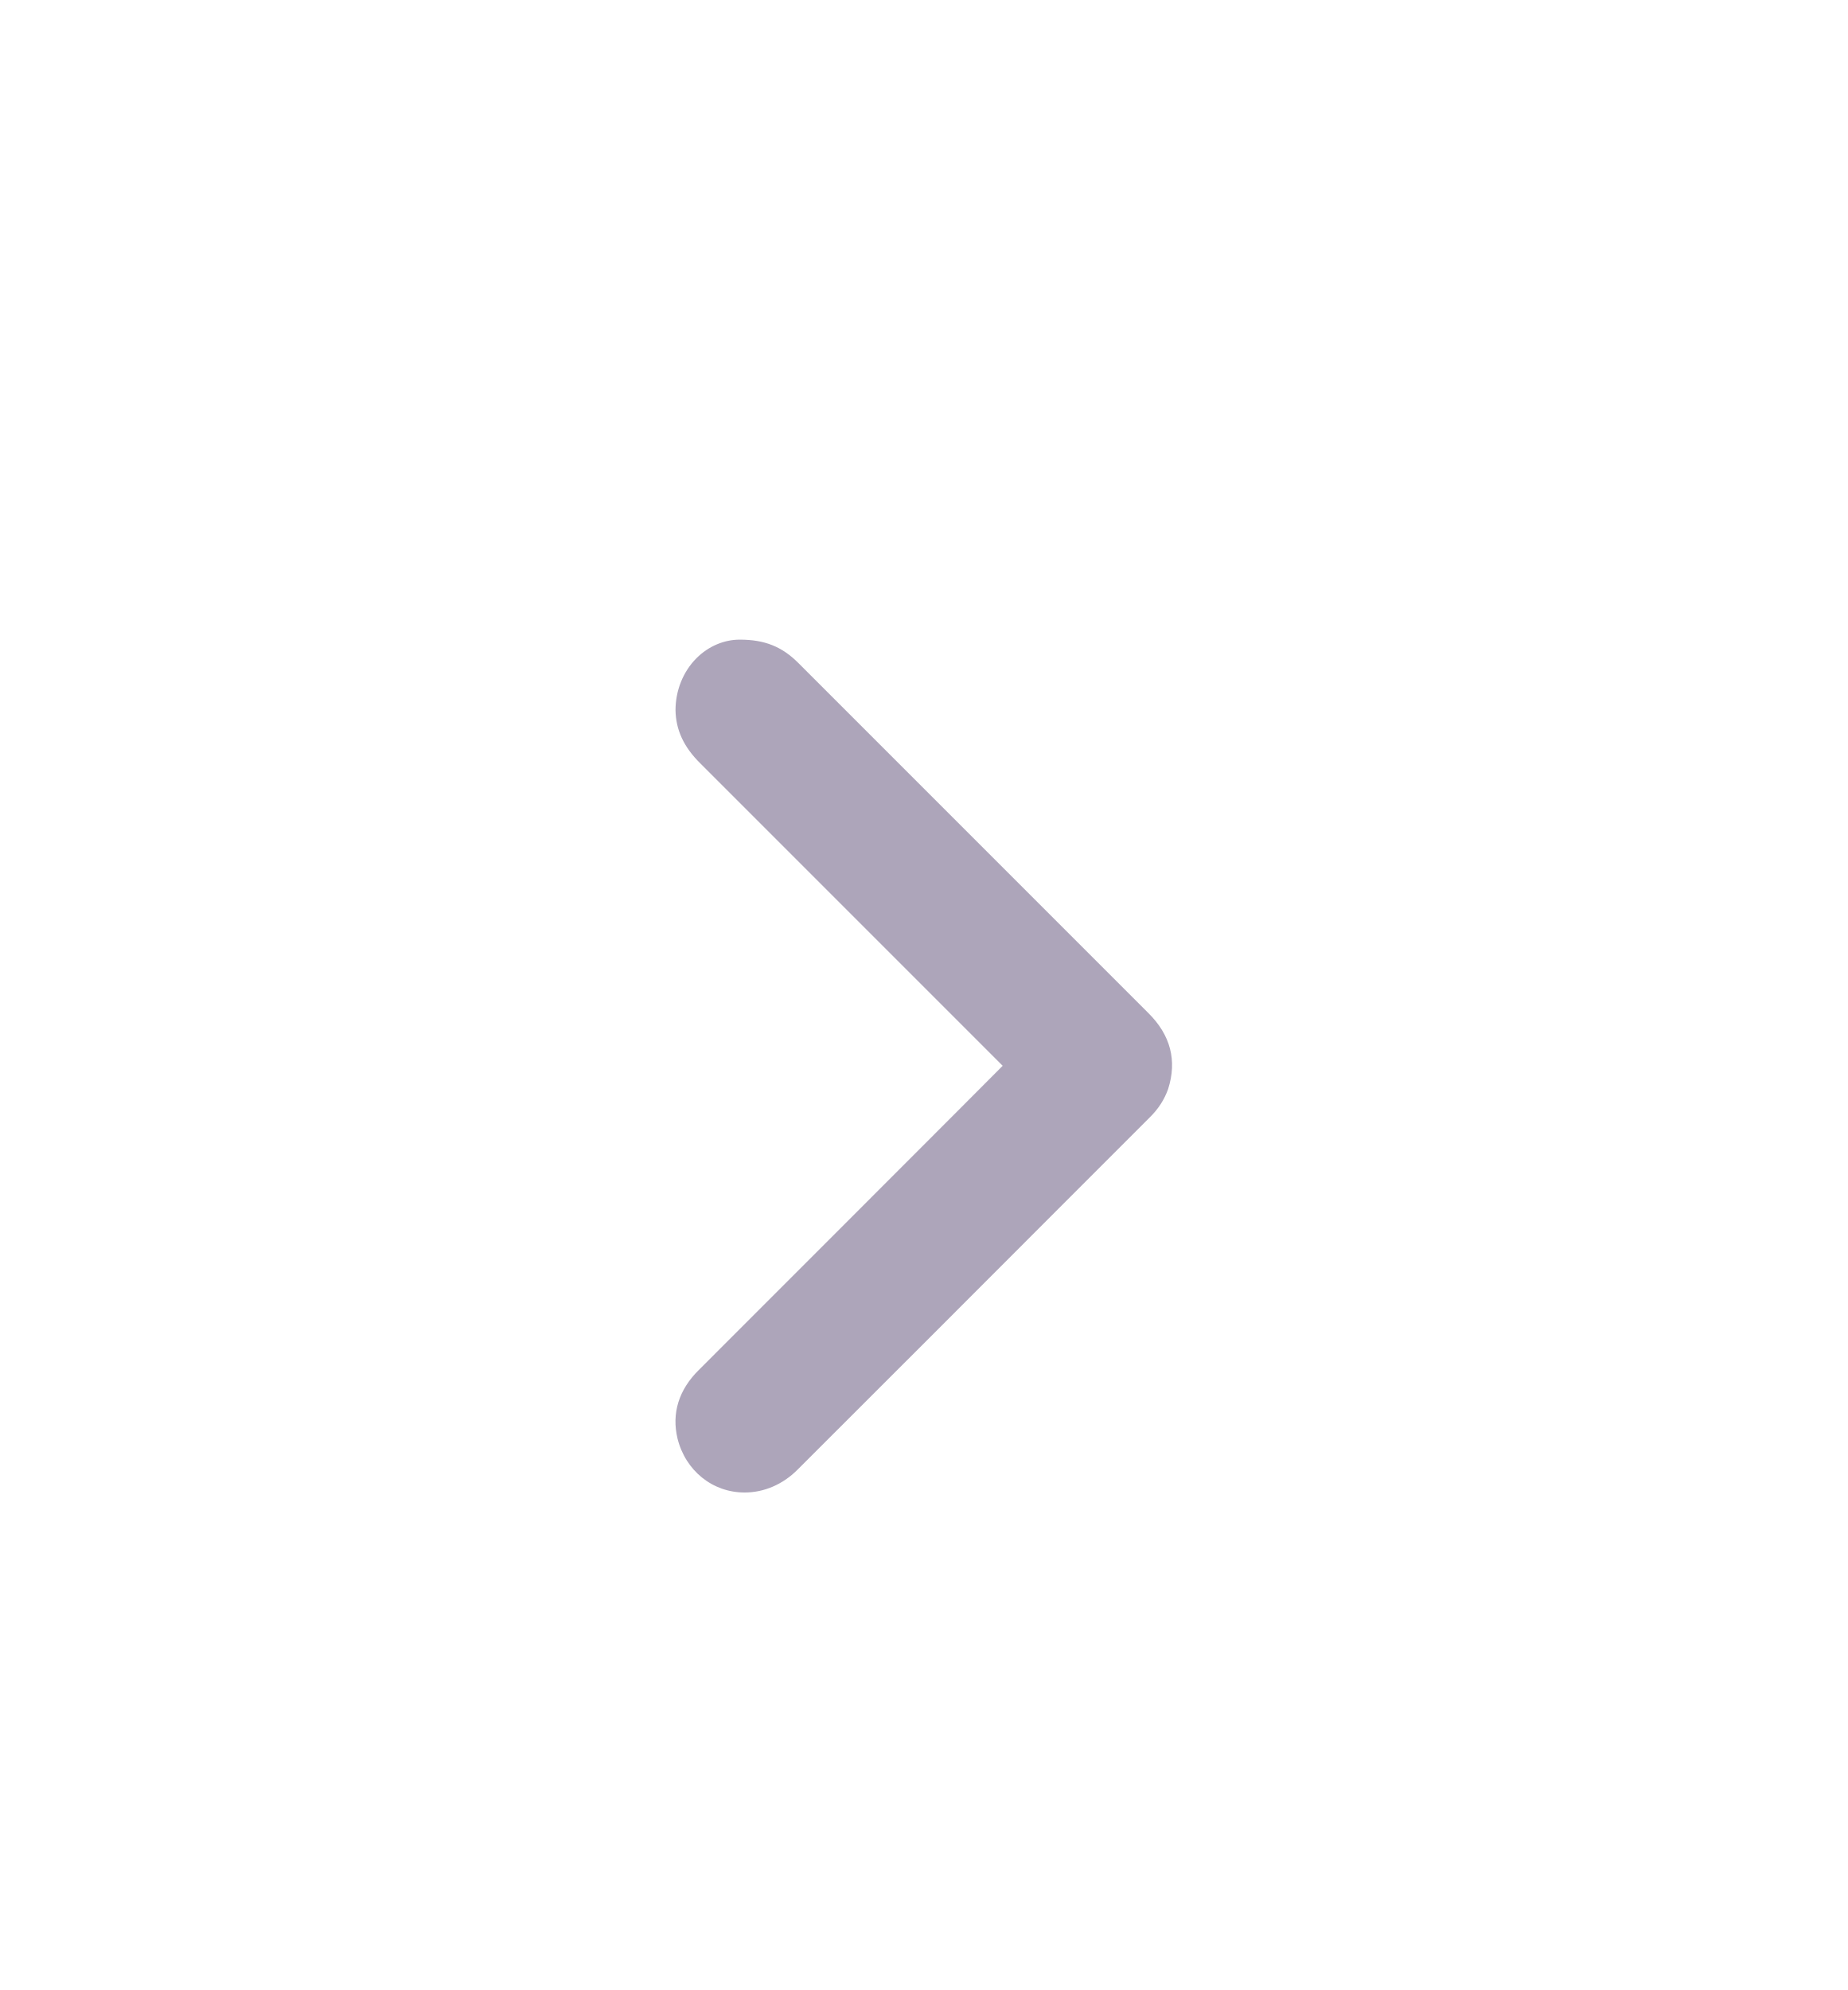
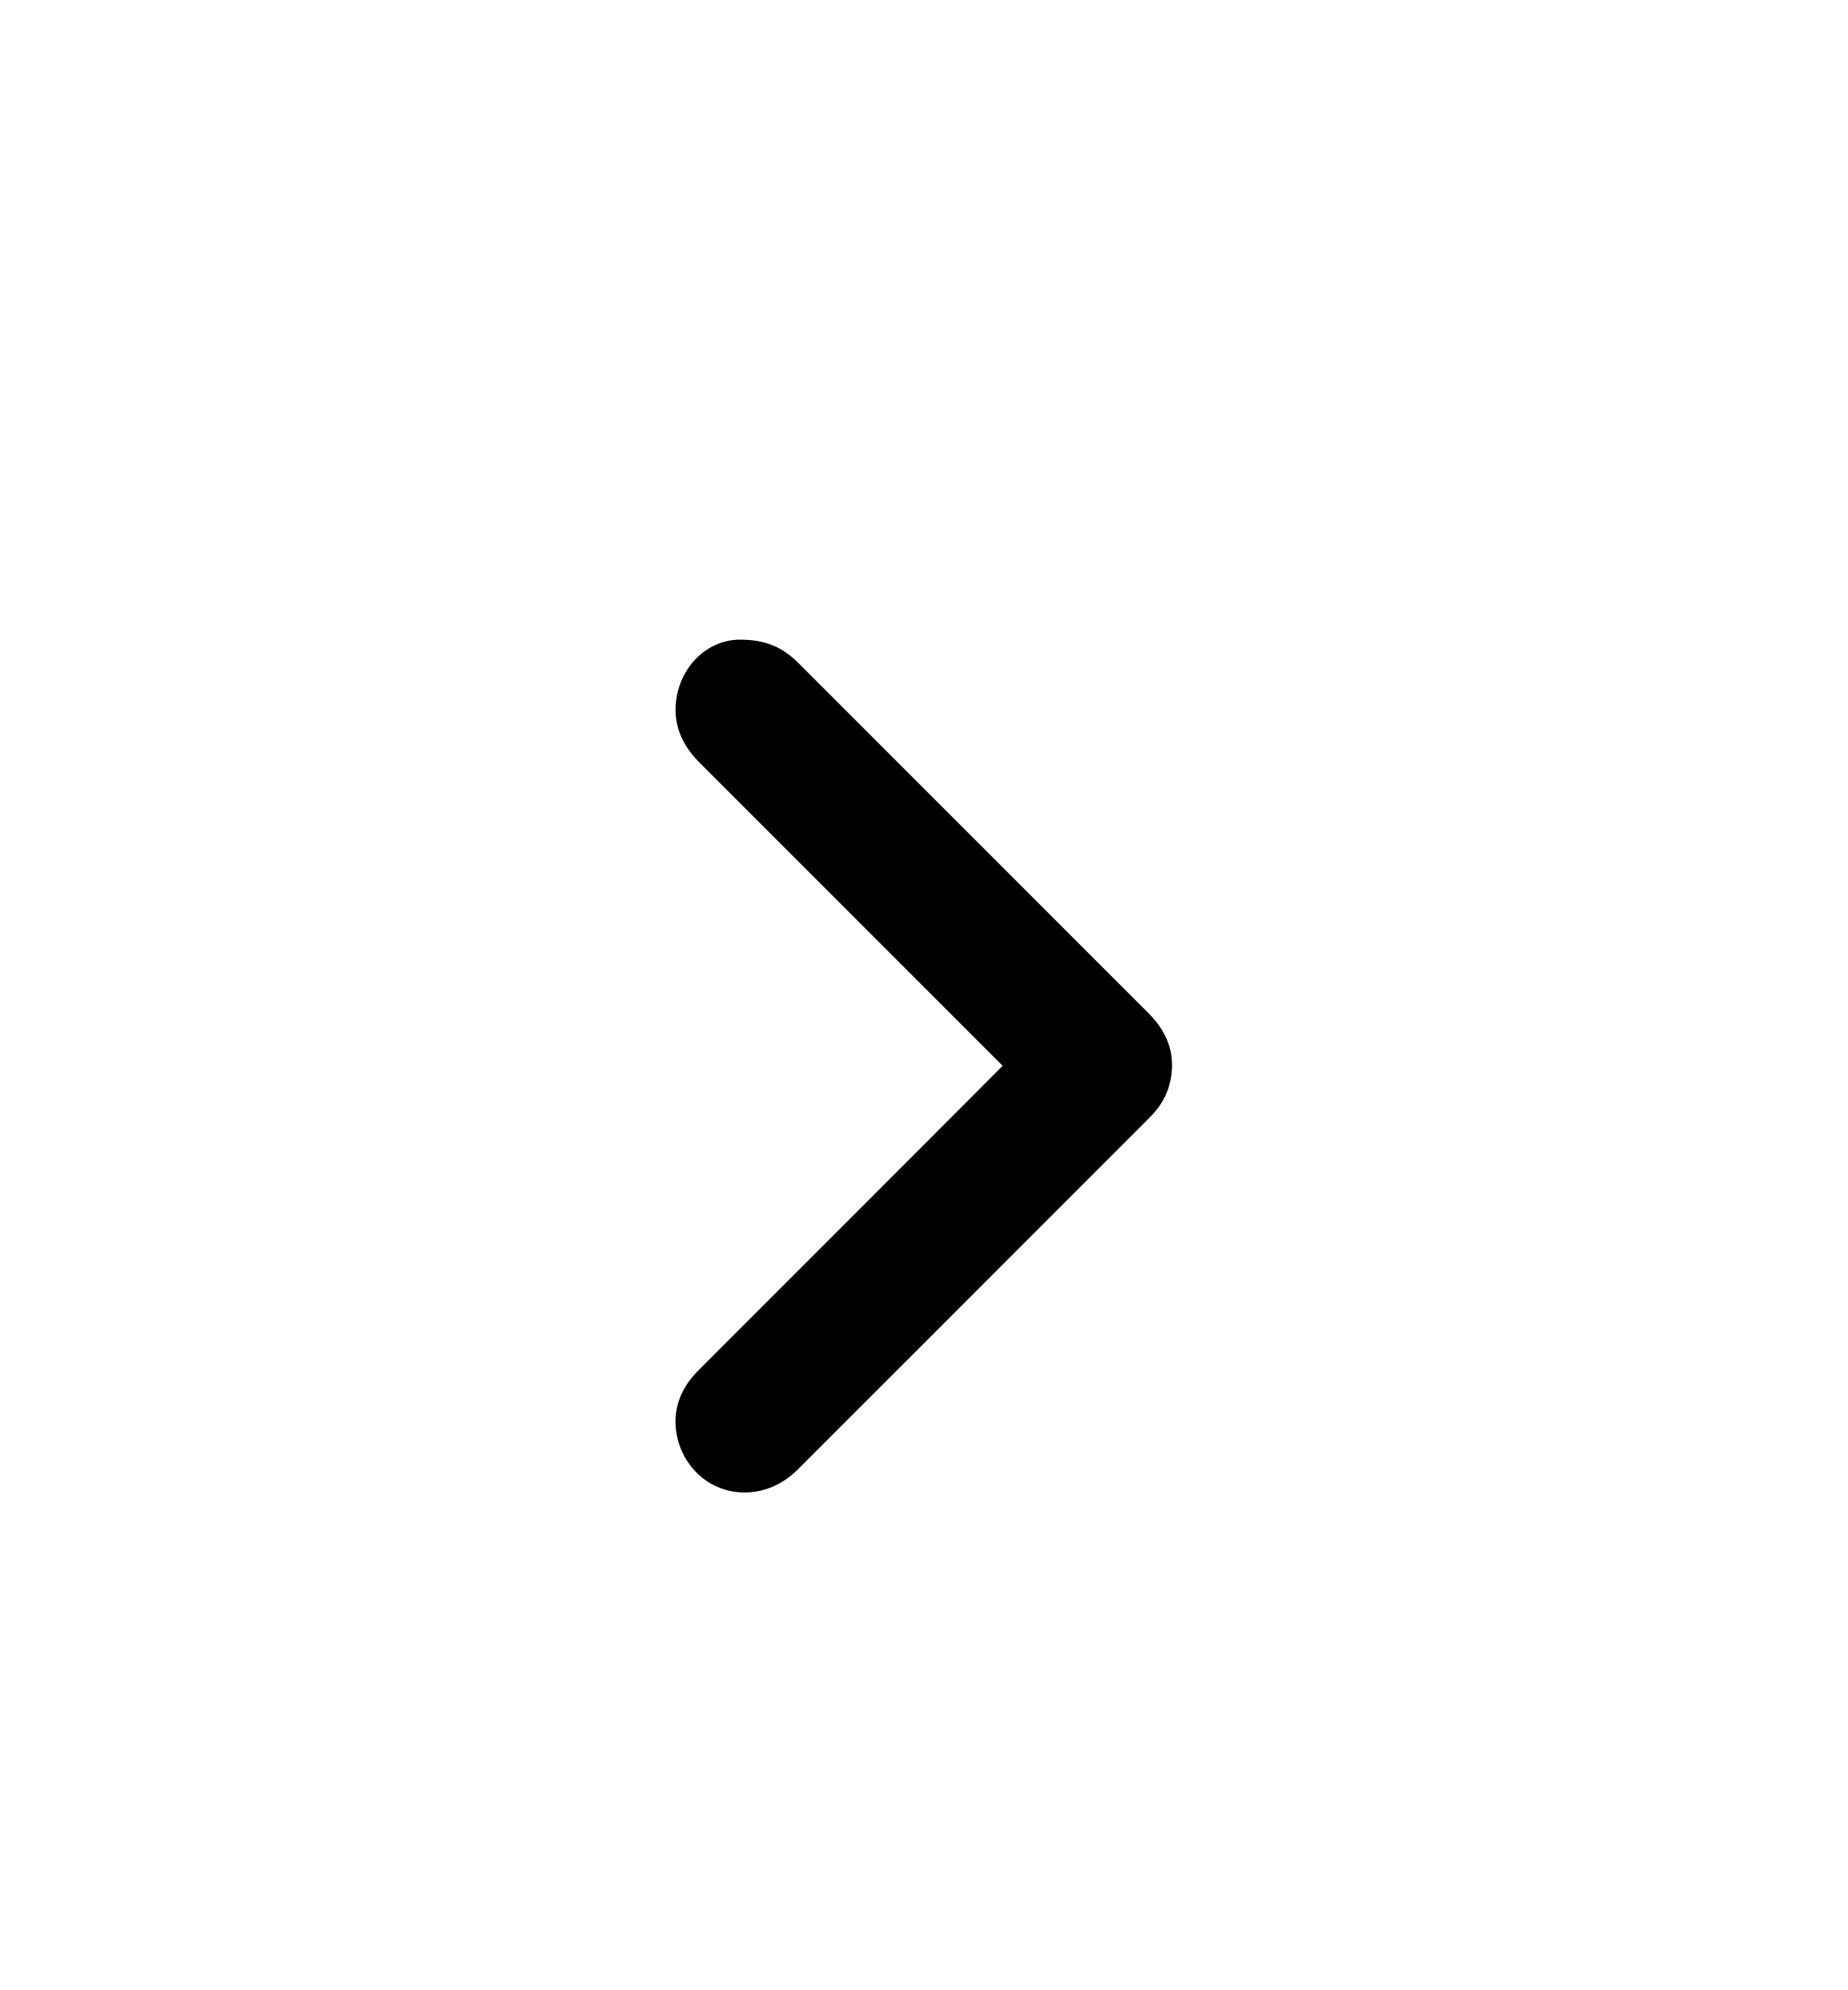
<svg xmlns="http://www.w3.org/2000/svg" id="next" version="1.1" viewBox="35 30 65 70">
-   <defs>
-     <style>
-       .cls-1 {
-         fill: #ada5ba;
-         stroke-width: 0px;
-       }
-     </style>
-   </defs>
-   <path class="cls-1" d="M58.836,80.6c.28,1.13,1.23,1.9,2.36,1.9.68,0,1.34-.28,1.86-.8,3.14-3.14,6.29-6.28,9.43-9.43l2.94-2.94c.34-.33.54-.66.67-1.02.32-1,.09-1.9-.7-2.68l-12.31-12.31c-.58-.58-1.19-.82-2.06-.82-.55,0-1.1.23-1.52.65-.48.48-.74,1.15-.74,1.83.01.69.29,1.3.87,1.87l10.64,10.64c0,.01-10.69,10.7-10.69,10.7-.71.7-.96,1.53-.75,2.41Z" />
+   <path d="M58.836,80.6c.28,1.13,1.23,1.9,2.36,1.9.68,0,1.34-.28,1.86-.8,3.14-3.14,6.29-6.28,9.43-9.43l2.94-2.94c.34-.33.54-.66.67-1.02.32-1,.09-1.9-.7-2.68l-12.31-12.31c-.58-.58-1.19-.82-2.06-.82-.55,0-1.1.23-1.52.65-.48.48-.74,1.15-.74,1.83.01.69.29,1.3.87,1.87l10.64,10.64c0,.01-10.69,10.7-10.69,10.7-.71.7-.96,1.53-.75,2.41Z" />
</svg>
